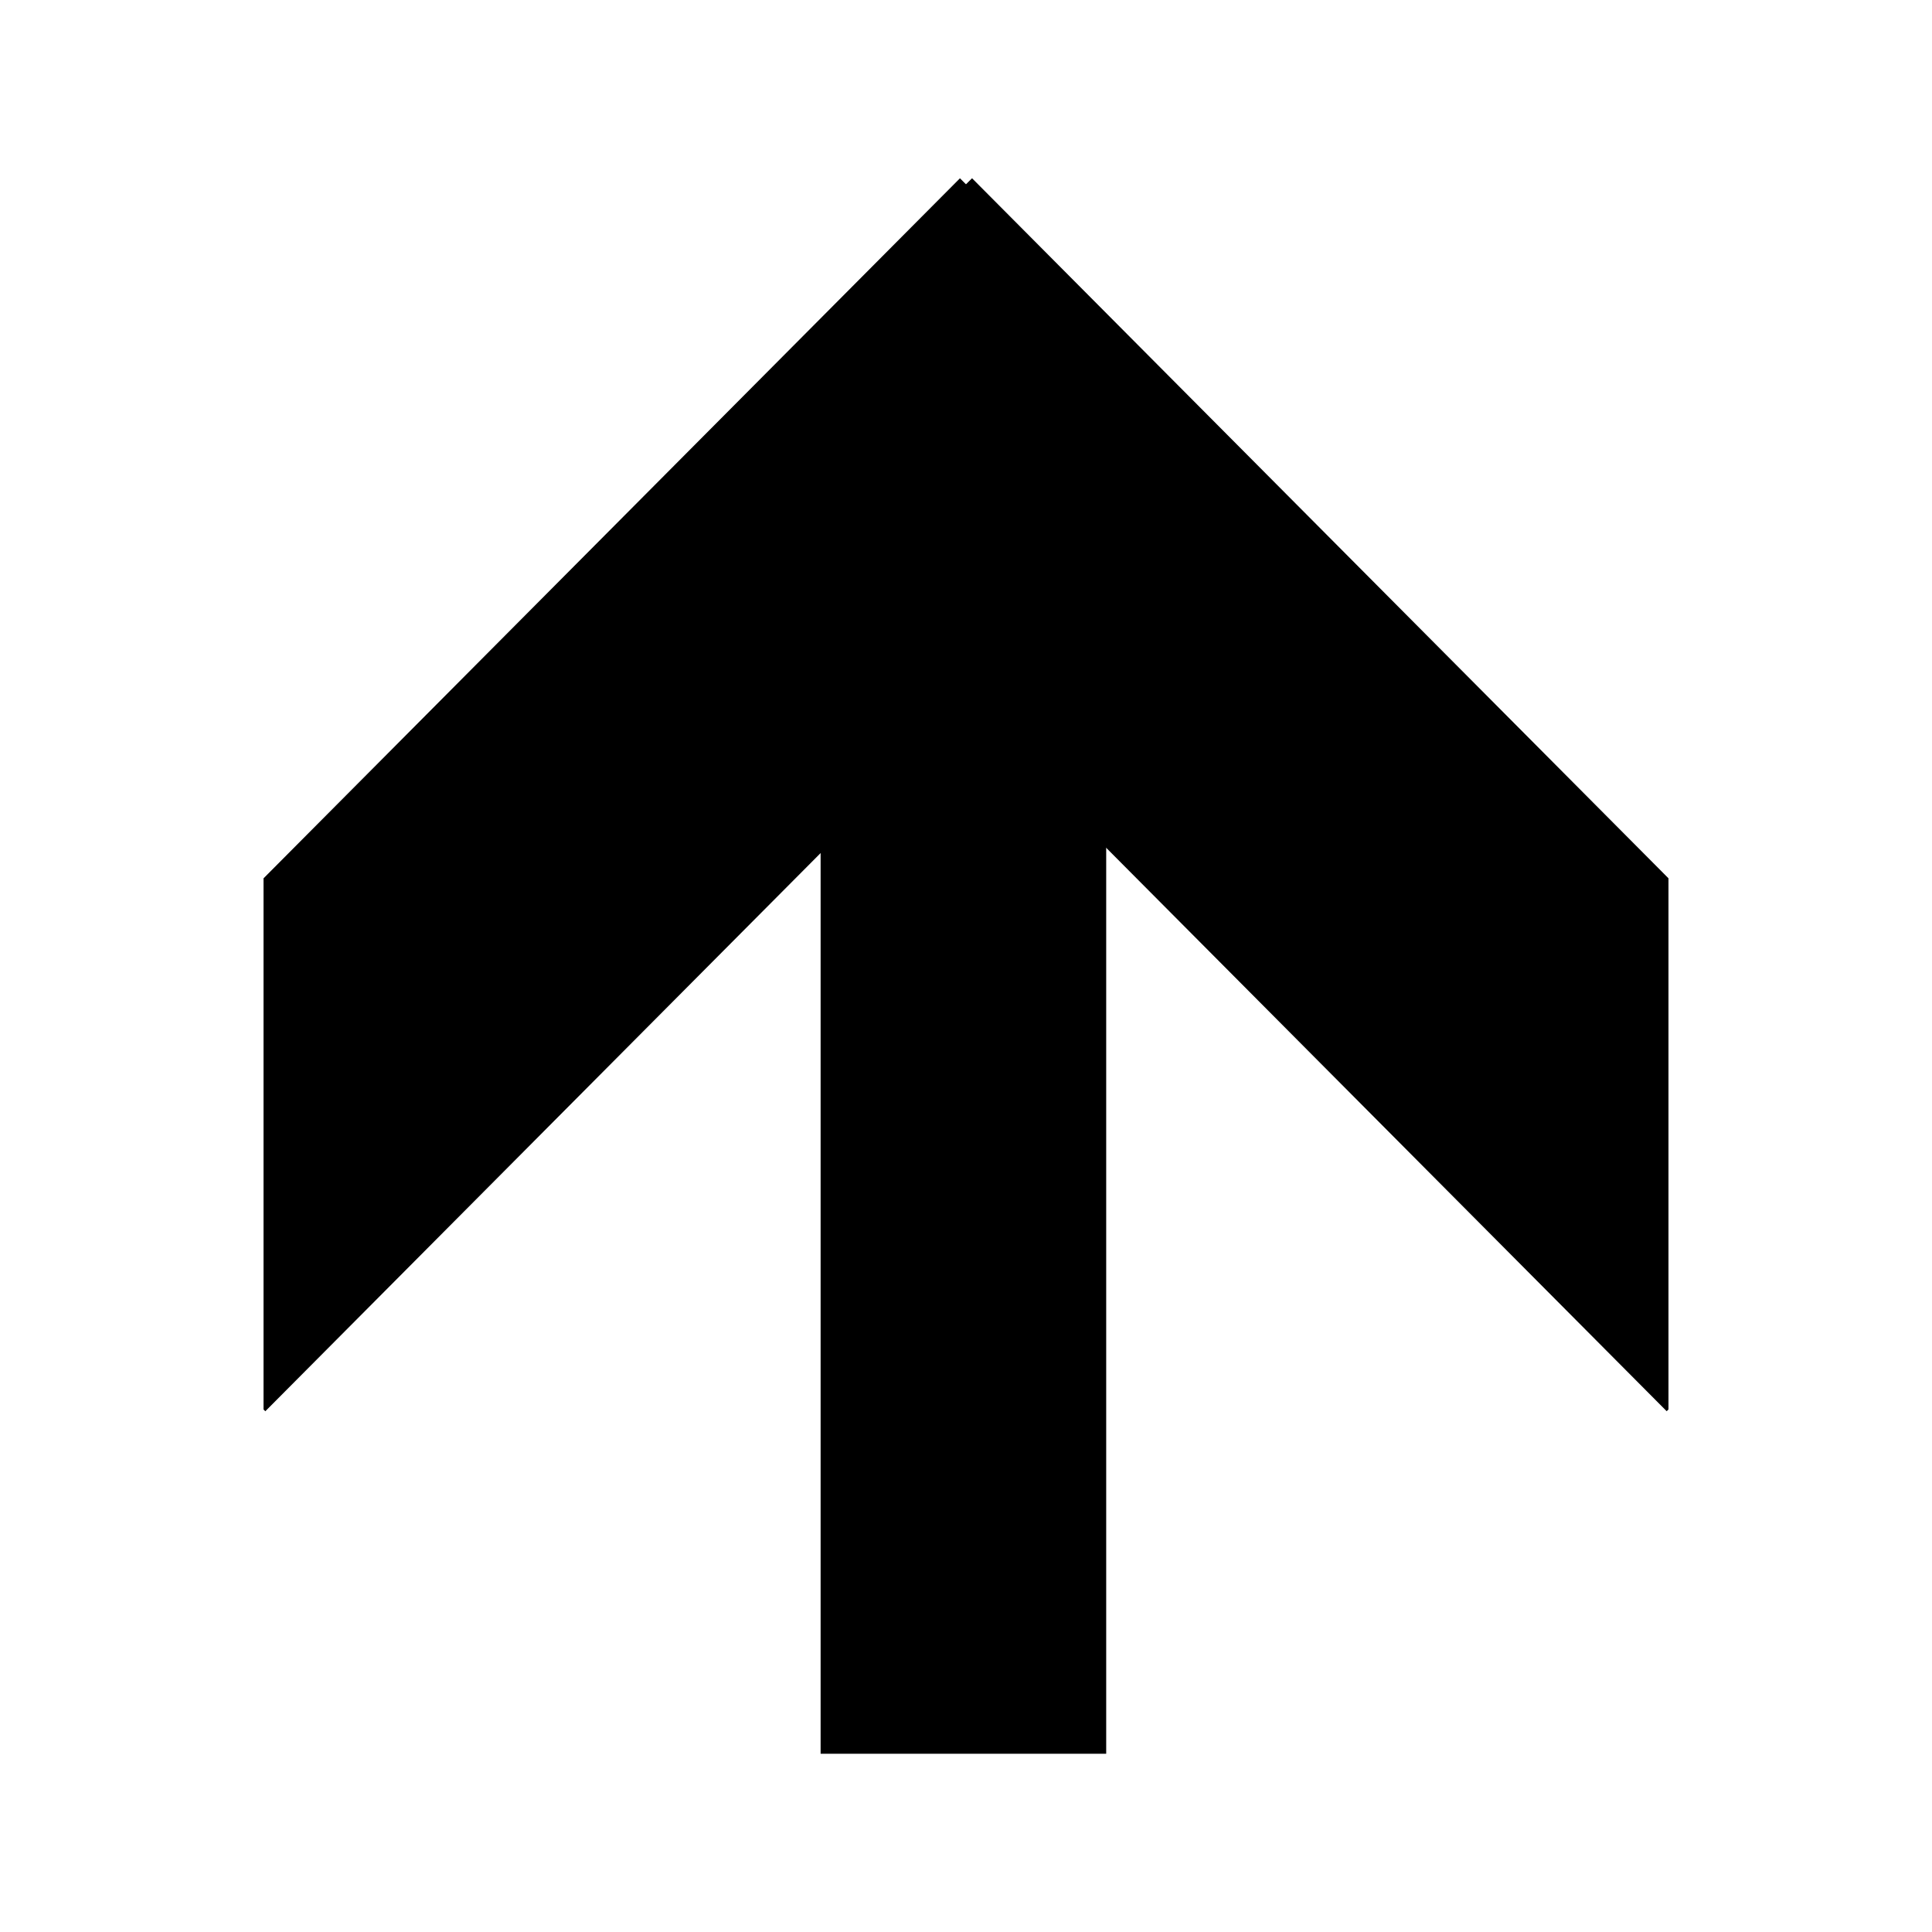
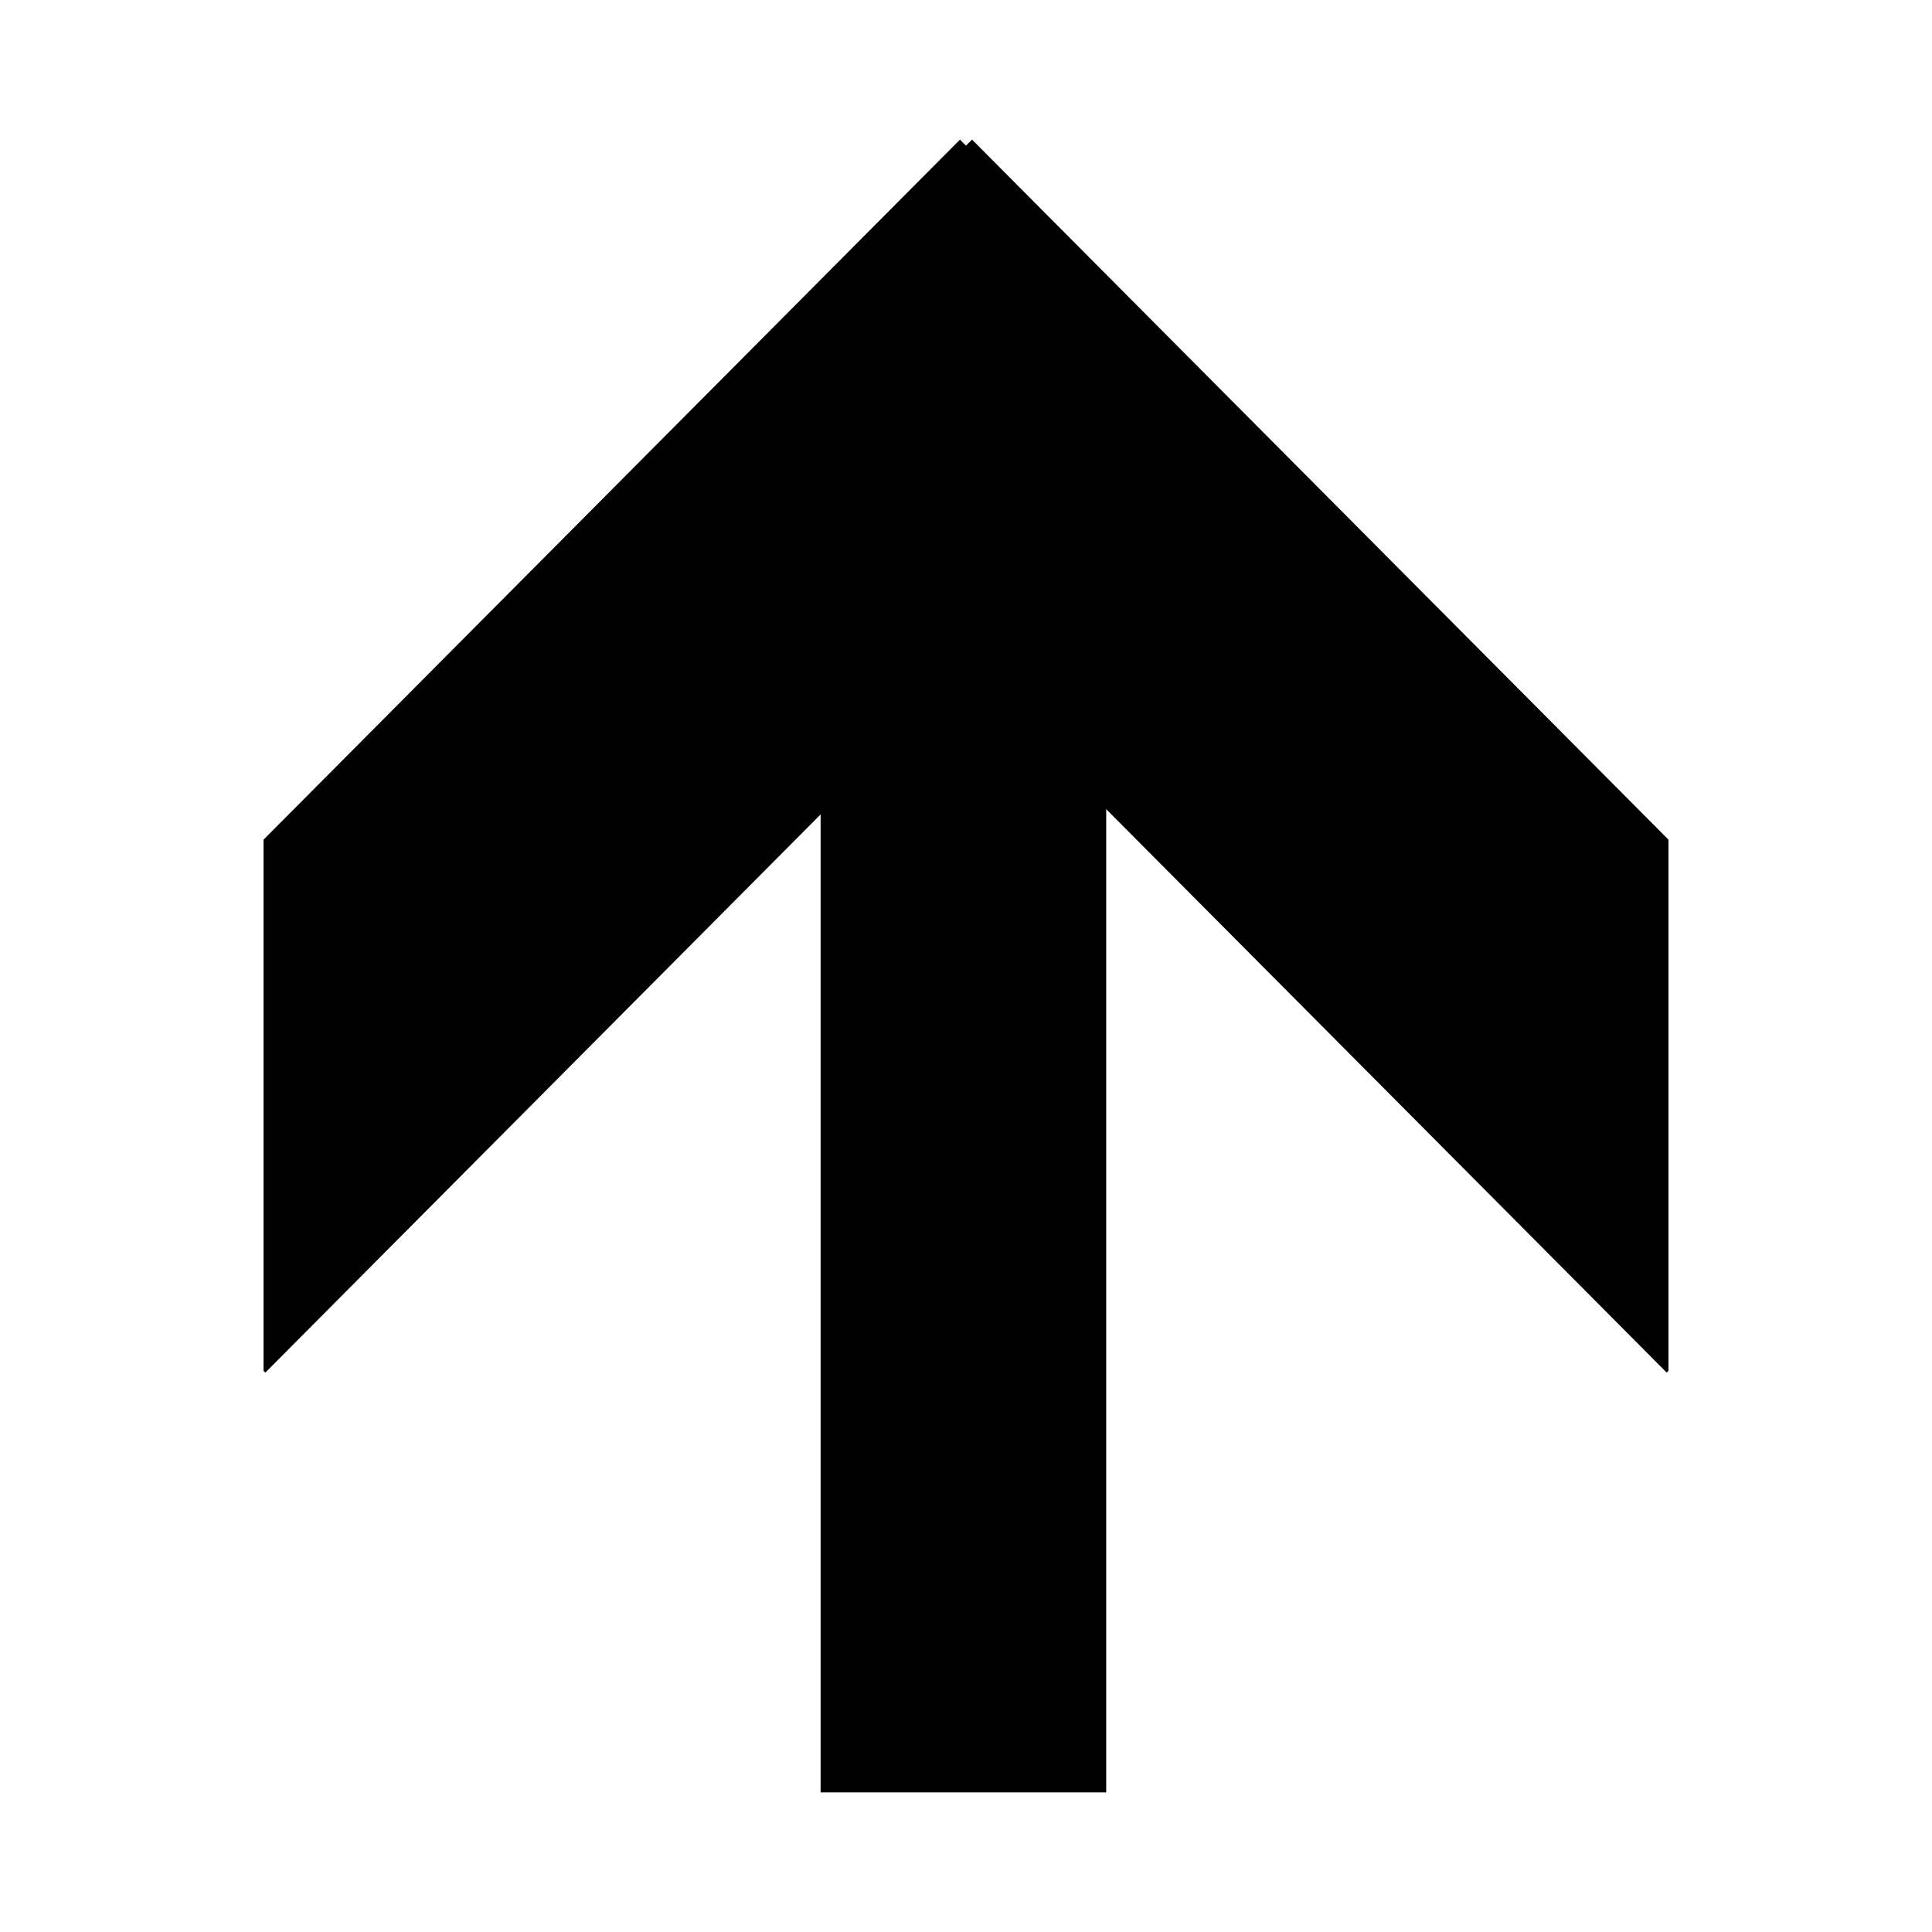
<svg xmlns="http://www.w3.org/2000/svg" xmlns:ns1="https://boxy-svg.com" viewBox="0 0 500 500" width="500" height="500" version="1.1" id="svg3">
  <defs id="defs1">
    <ns1:export>
      <ns1:file format="svg" />
    </ns1:export>
  </defs>
-   <g transform="matrix(0,1.119579,-1.119186,0,531.6838,-106.9859)" id="g3" style="fill:#000000">
+   <g transform="matrix(0,1.119579,-1.119186,0,531.6838,-116.9859)" id="g3" style="fill:#000000">
    <g transform="matrix(-0.734421,-0.844907,-0.862376,0.749605,600.5413,250.3226)" id="g2" style="fill:#000000">
      <path d="m 213.077,25.839 -18.978,275.334 77.707,5.142 13.74,-199.345 -71.949,-81.097 z" id="path1" style="fill:#000000" />
      <path d="m -5.395,211.885 280.931,19.924 -5.622,76.107 L 66.516,293.491 -5.433,212.394 Z" id="path2" style="fill:#000000" />
    </g>
-     <rect x="199.249" y="219.267" width="301.703" height="66.038" id="rect2" style="fill:#000000" />
+     <rect x="217.113" y="219.267" width="301.703" height="66.038" id="rect2" style="fill:#000000" />
  </g>
</svg>
